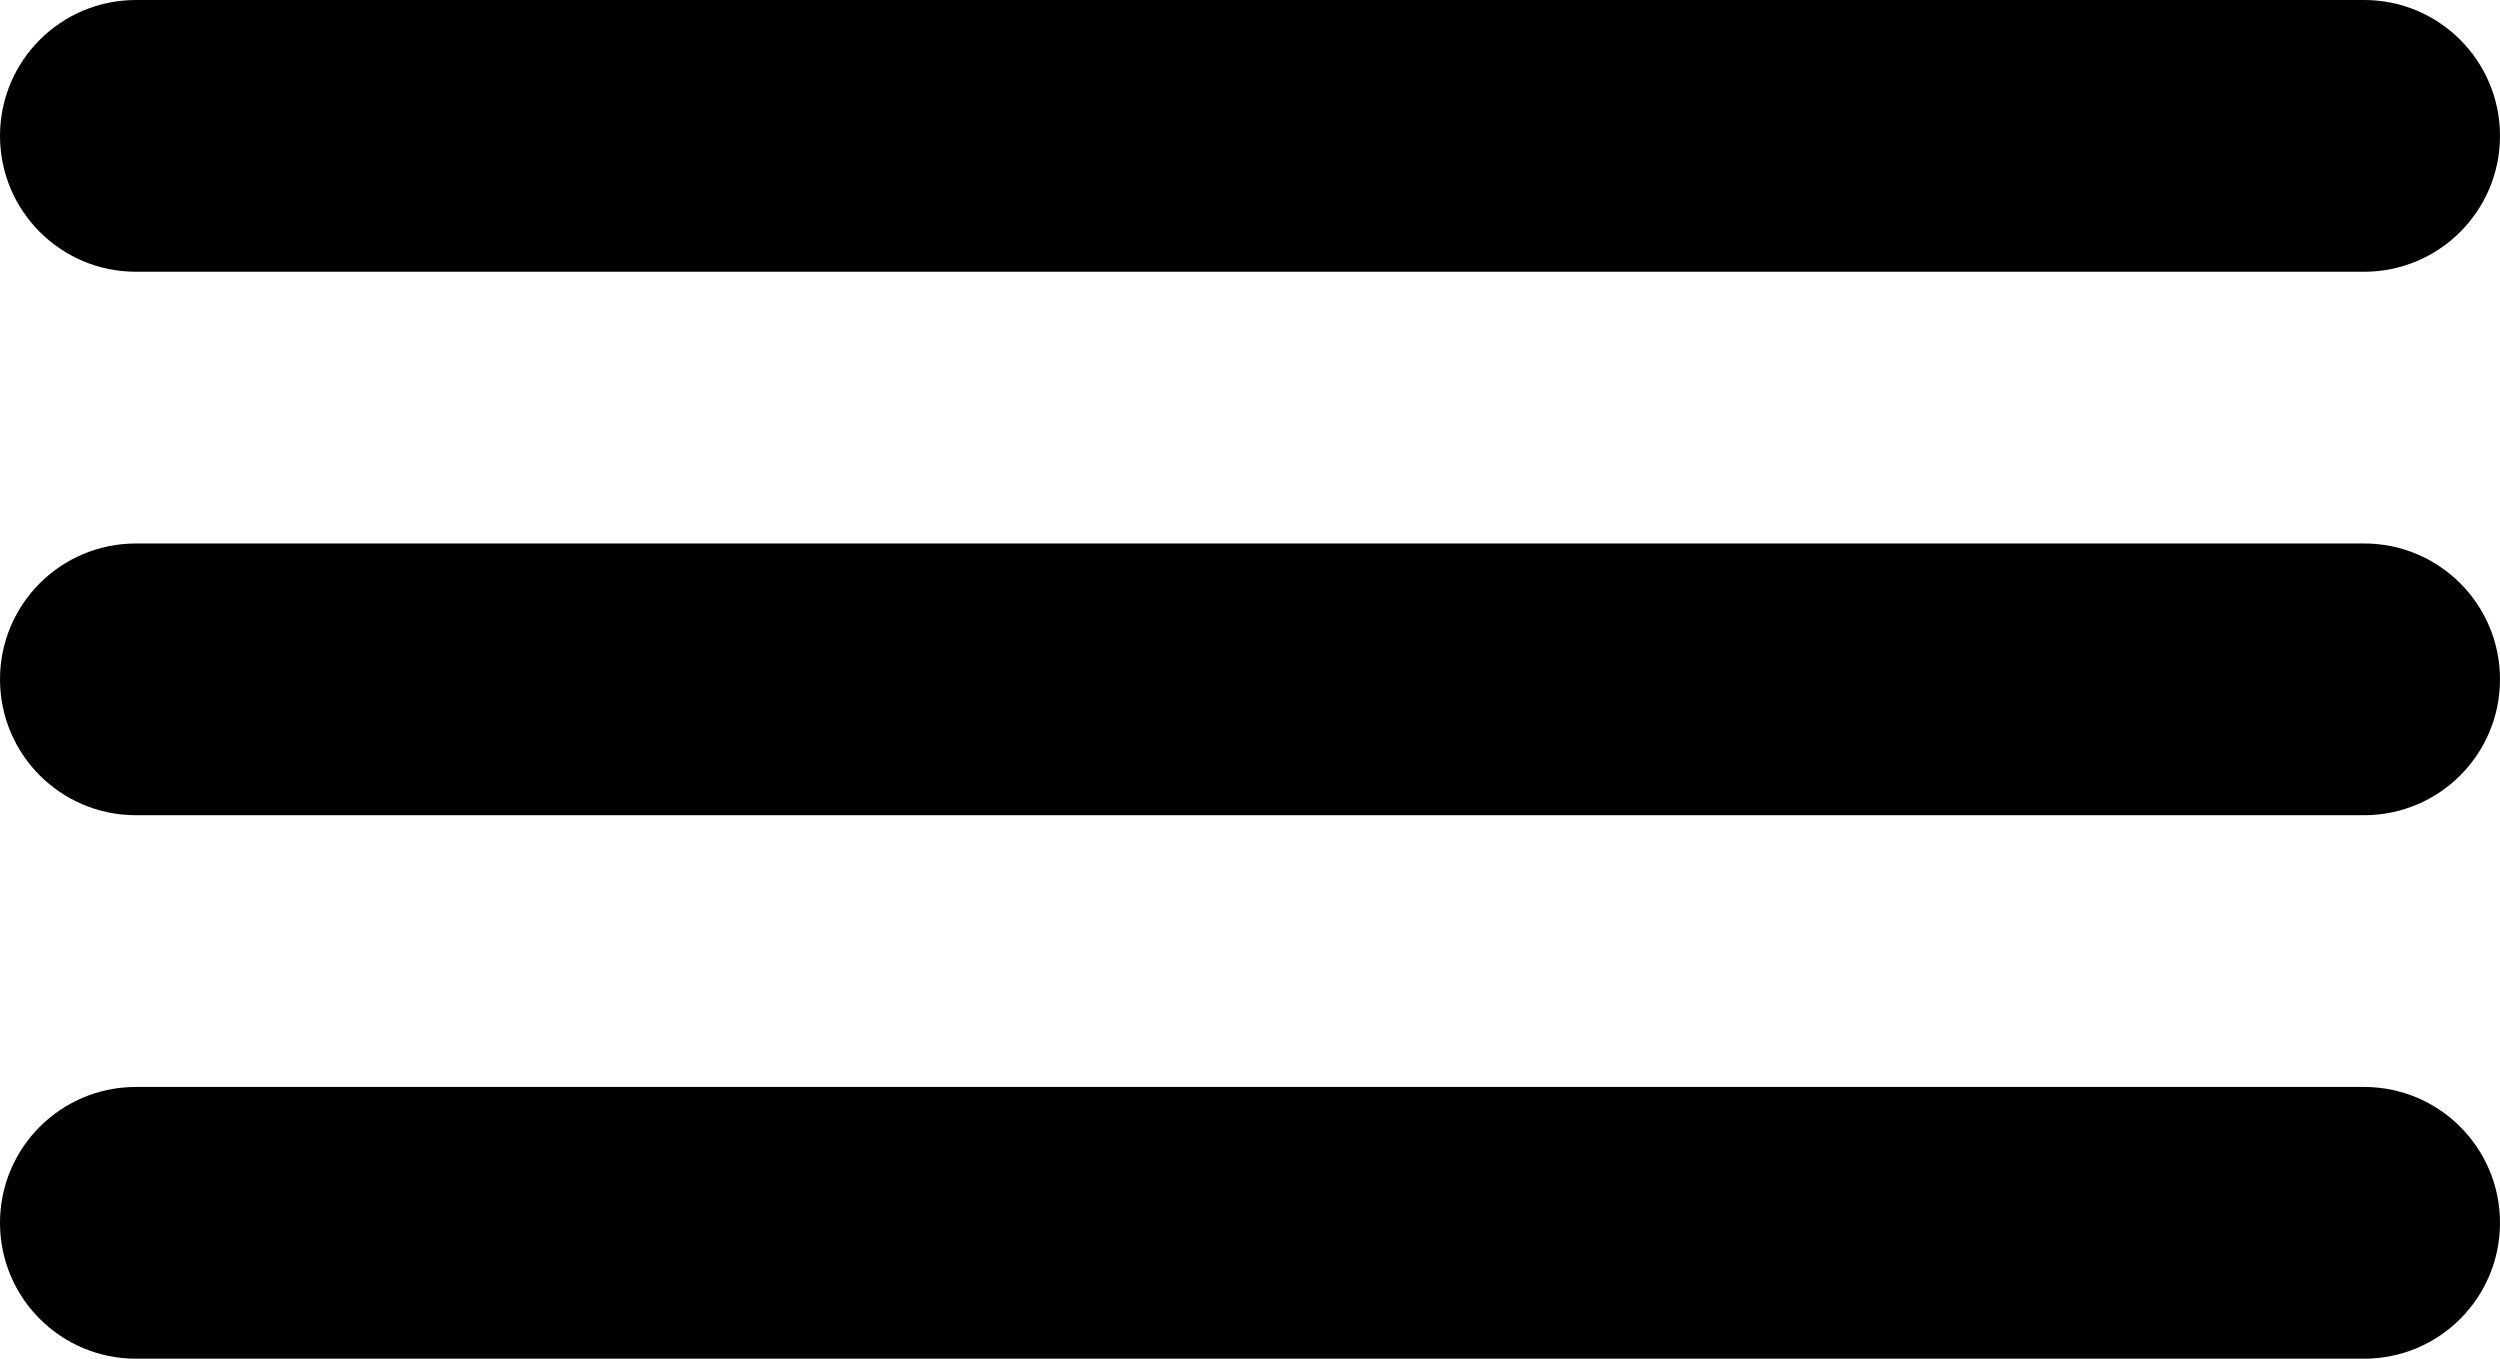
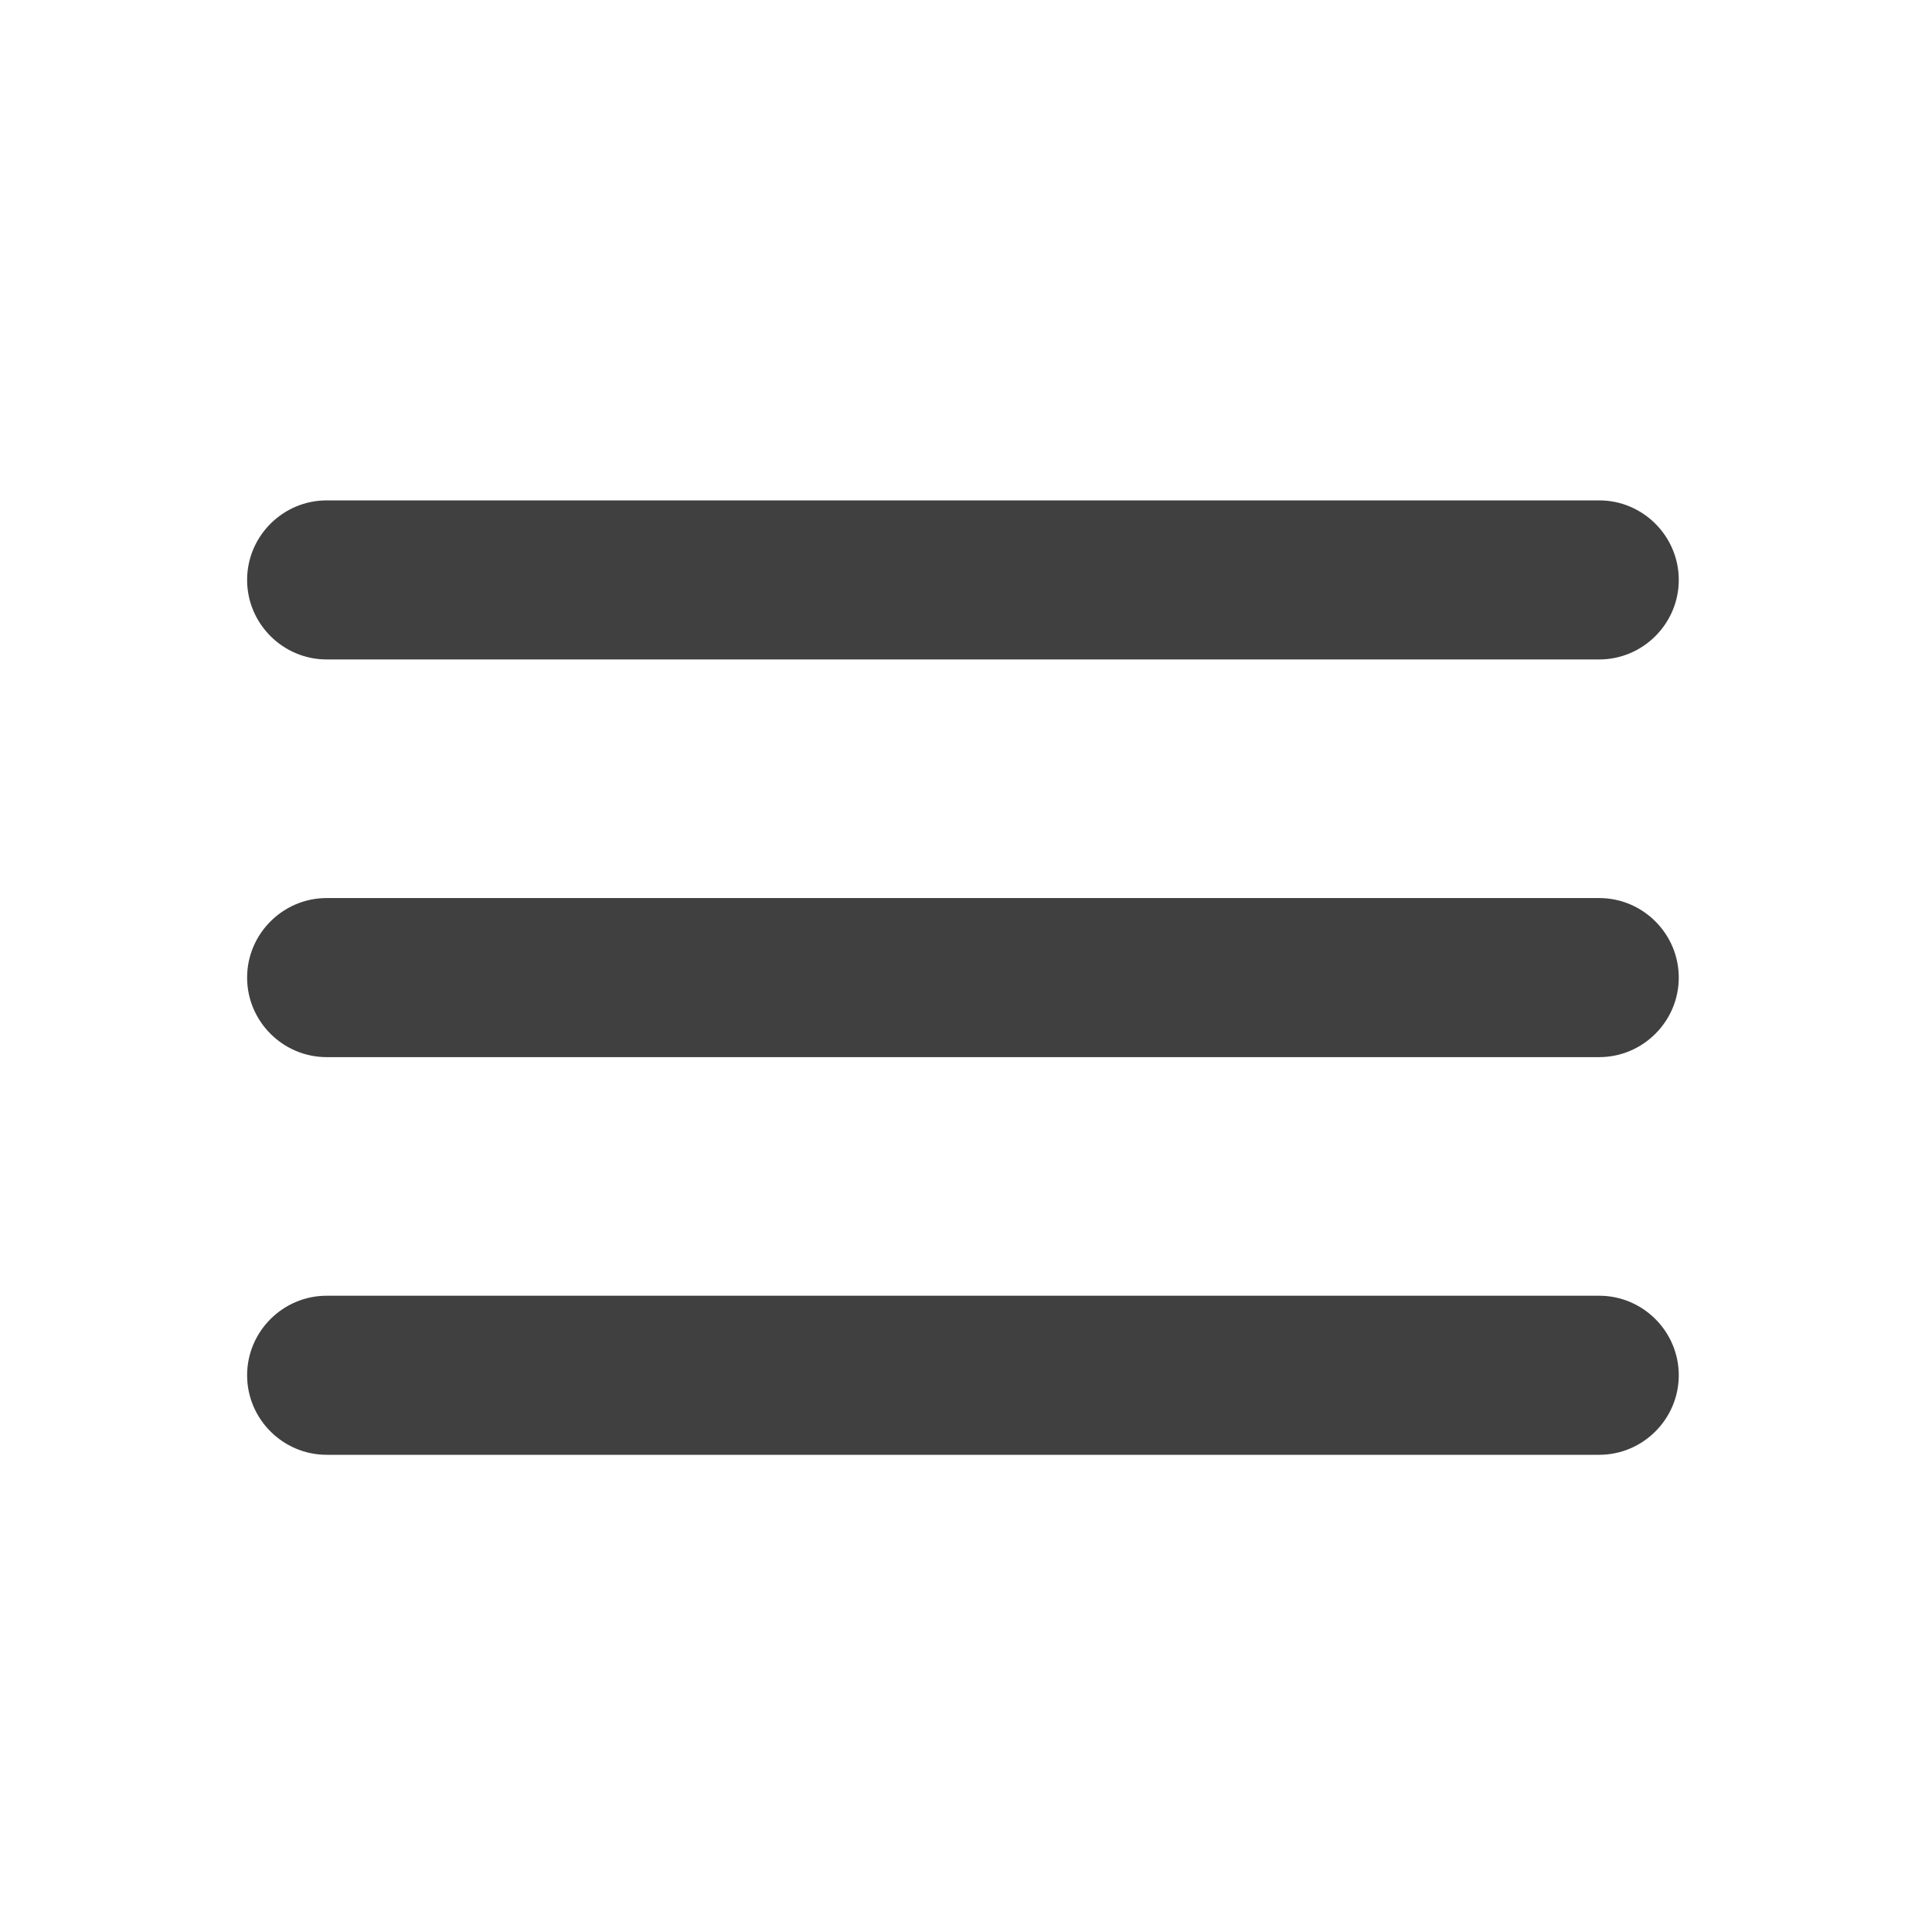
- <svg xmlns="http://www.w3.org/2000/svg" width="46" height="25" viewBox="0 0 46 25" fill="none">
-   <path d="M0.5 2.5C0.5 1.395 1.395 0.5 2.5 0.5H43.5C44.605 0.5 45.5 1.395 45.5 2.5C45.5 3.605 44.605 4.5 43.5 4.5H2.5C1.395 4.5 0.5 3.605 0.5 2.5Z" fill="black" stroke="black" />
-   <path d="M0.5 12.5C0.5 11.395 1.395 10.5 2.5 10.5H43.5C44.605 10.5 45.5 11.395 45.5 12.5C45.5 13.605 44.605 14.5 43.5 14.5H2.5C1.395 14.5 0.5 13.605 0.5 12.5Z" fill="black" stroke="black" />
-   <path d="M0.5 22.5C0.5 21.395 1.395 20.5 2.5 20.5H43.5C44.605 20.5 45.5 21.395 45.5 22.5C45.5 23.605 44.605 24.5 43.5 24.5H2.5C1.395 24.5 0.5 23.605 0.5 22.5Z" fill="black" stroke="black" />
+ <svg xmlns="http://www.w3.org/2000/svg" width="60" height="60" viewBox="0 0 42 42" fill="none">
+   <path d="M7.101 31.626H34.766C35.717 31.626 36.495 30.848 36.495 29.897C36.495 28.946 35.717 28.168 34.766 28.168H7.101C6.15 28.168 5.372 28.946 5.372 29.897C5.372 30.848 6.15 31.626 7.101 31.626ZM7.101 22.981H34.766C35.717 22.981 36.495 22.203 36.495 21.252C36.495 20.301 35.717 19.523 34.766 19.523H7.101C6.15 19.523 5.372 20.301 5.372 21.252C5.372 22.203 6.15 22.981 7.101 22.981ZM5.372 12.607C5.372 13.558 6.15 14.336 7.101 14.336H34.766C35.717 14.336 36.495 13.558 36.495 12.607C36.495 11.656 35.717 10.878 34.766 10.878H7.101C6.15 10.878 5.372 11.656 5.372 12.607Z" fill="#404040" />
</svg>
